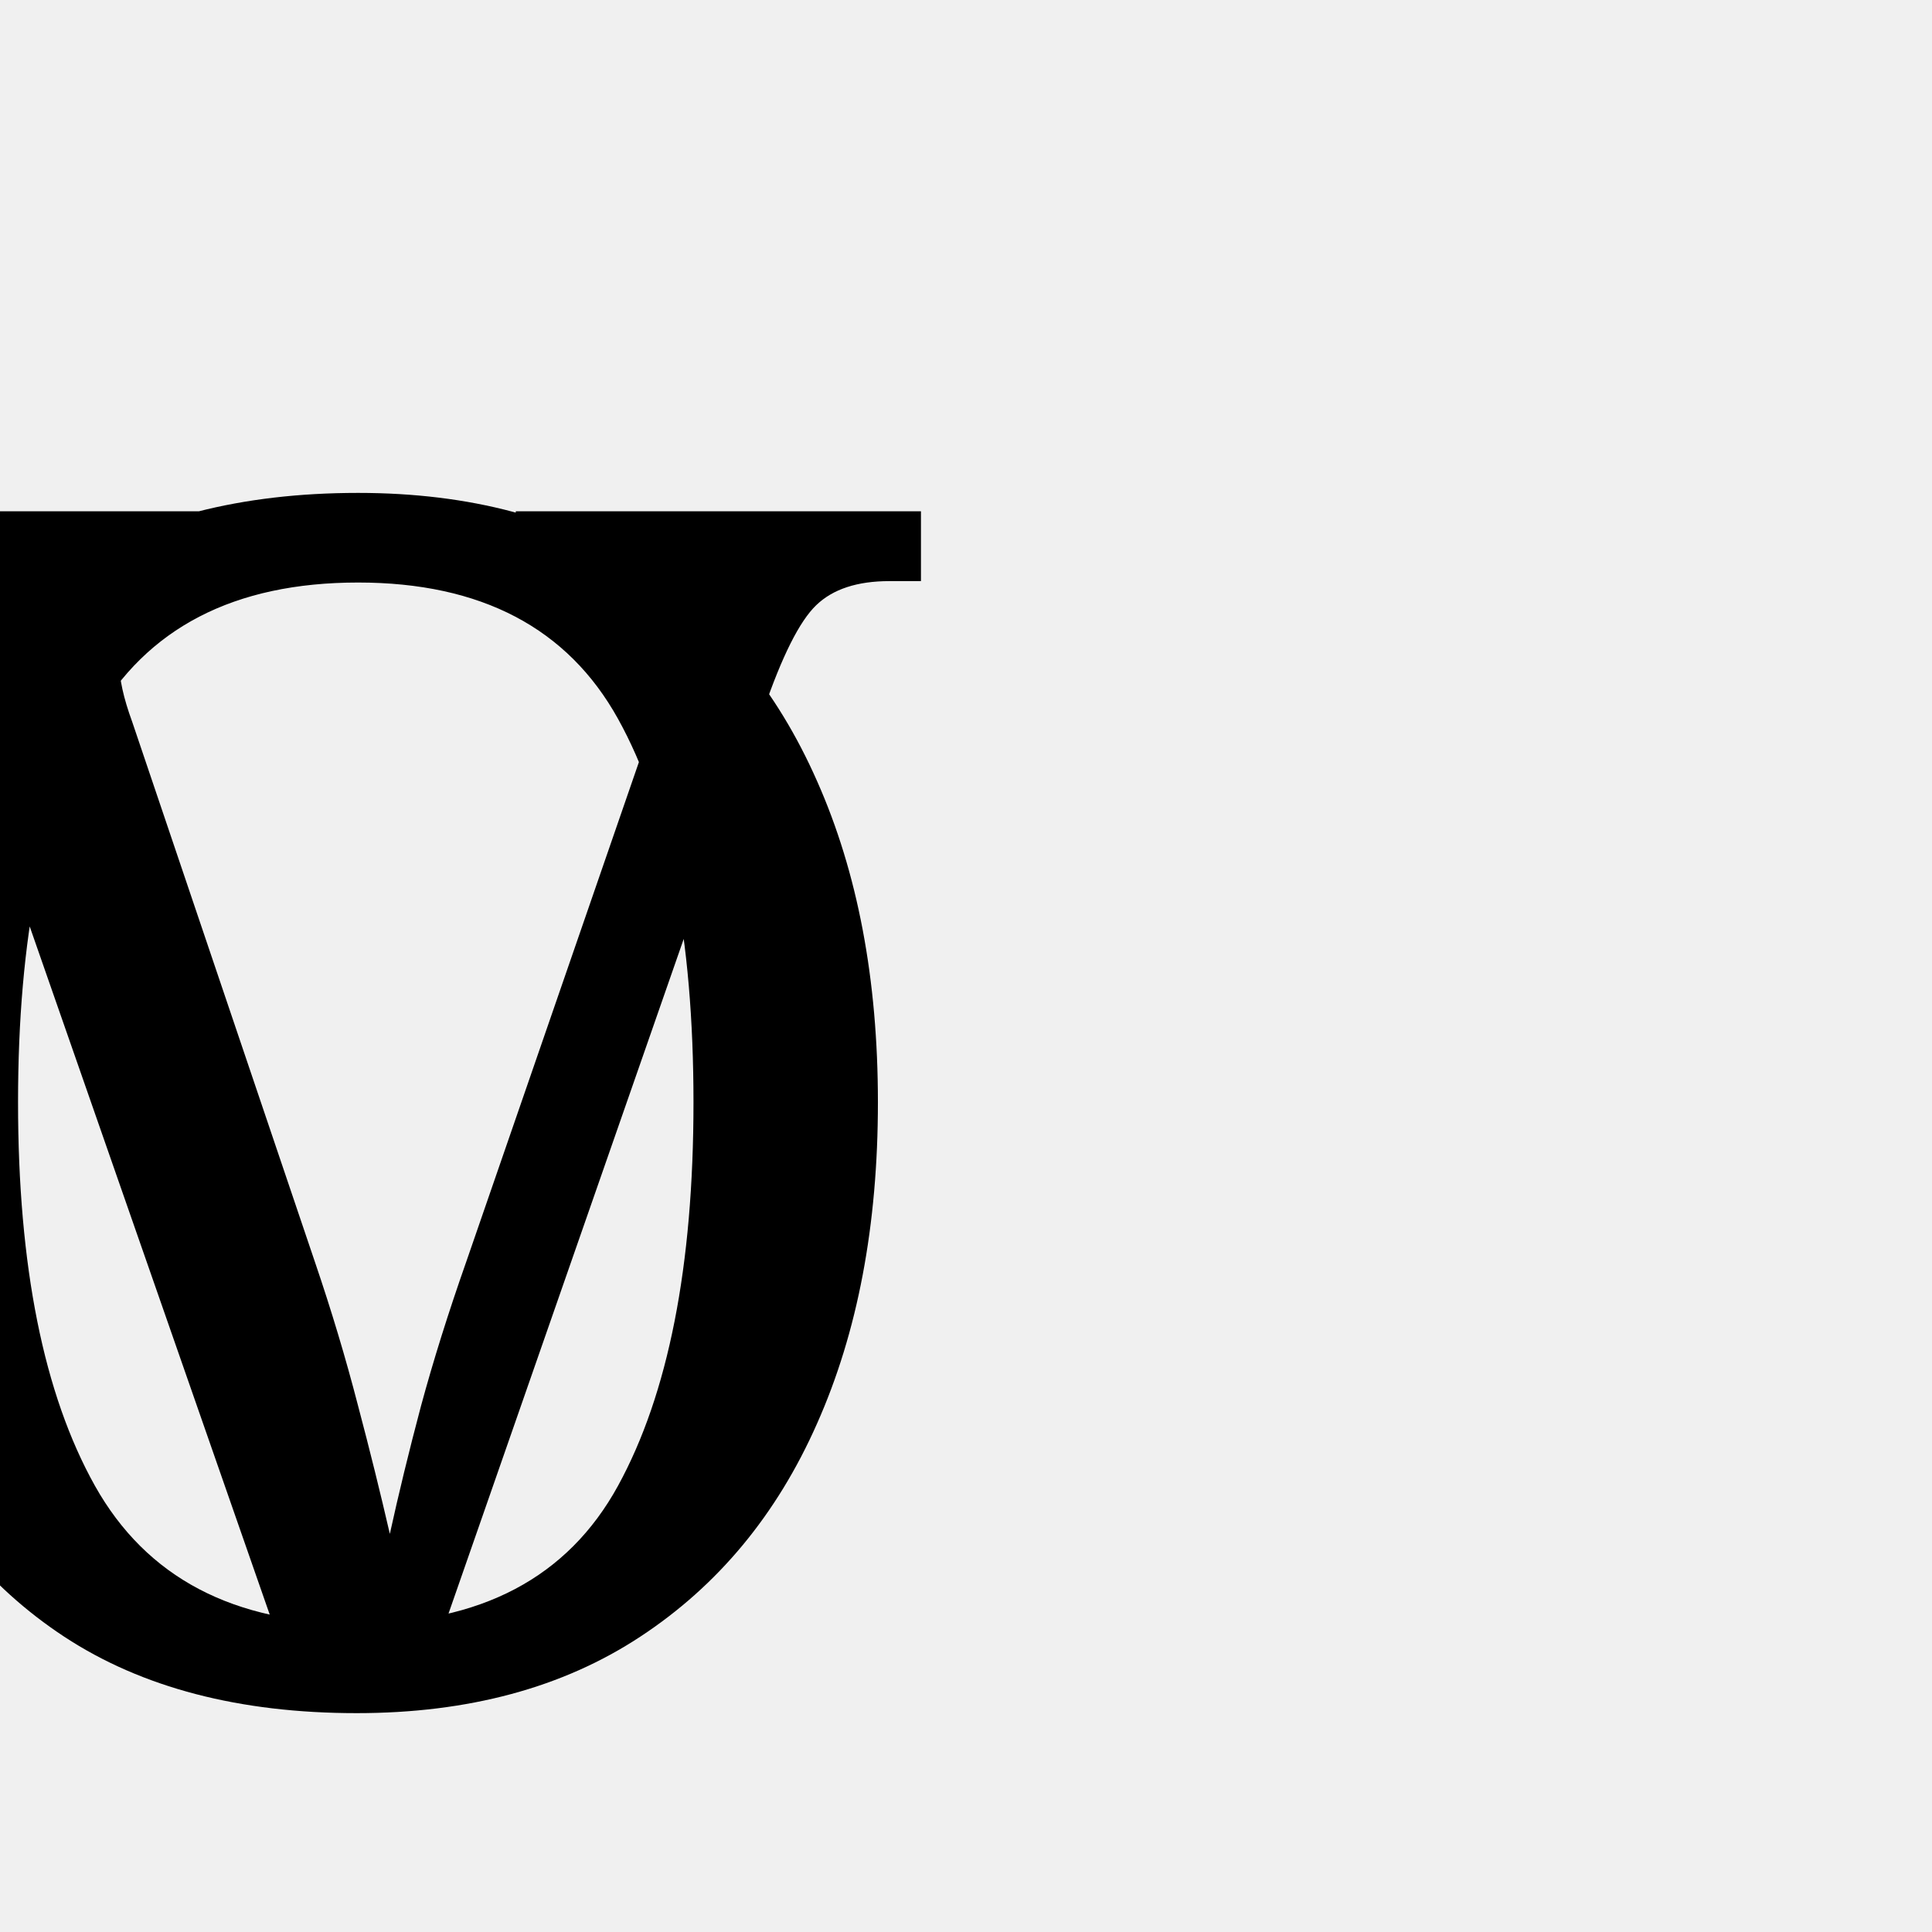
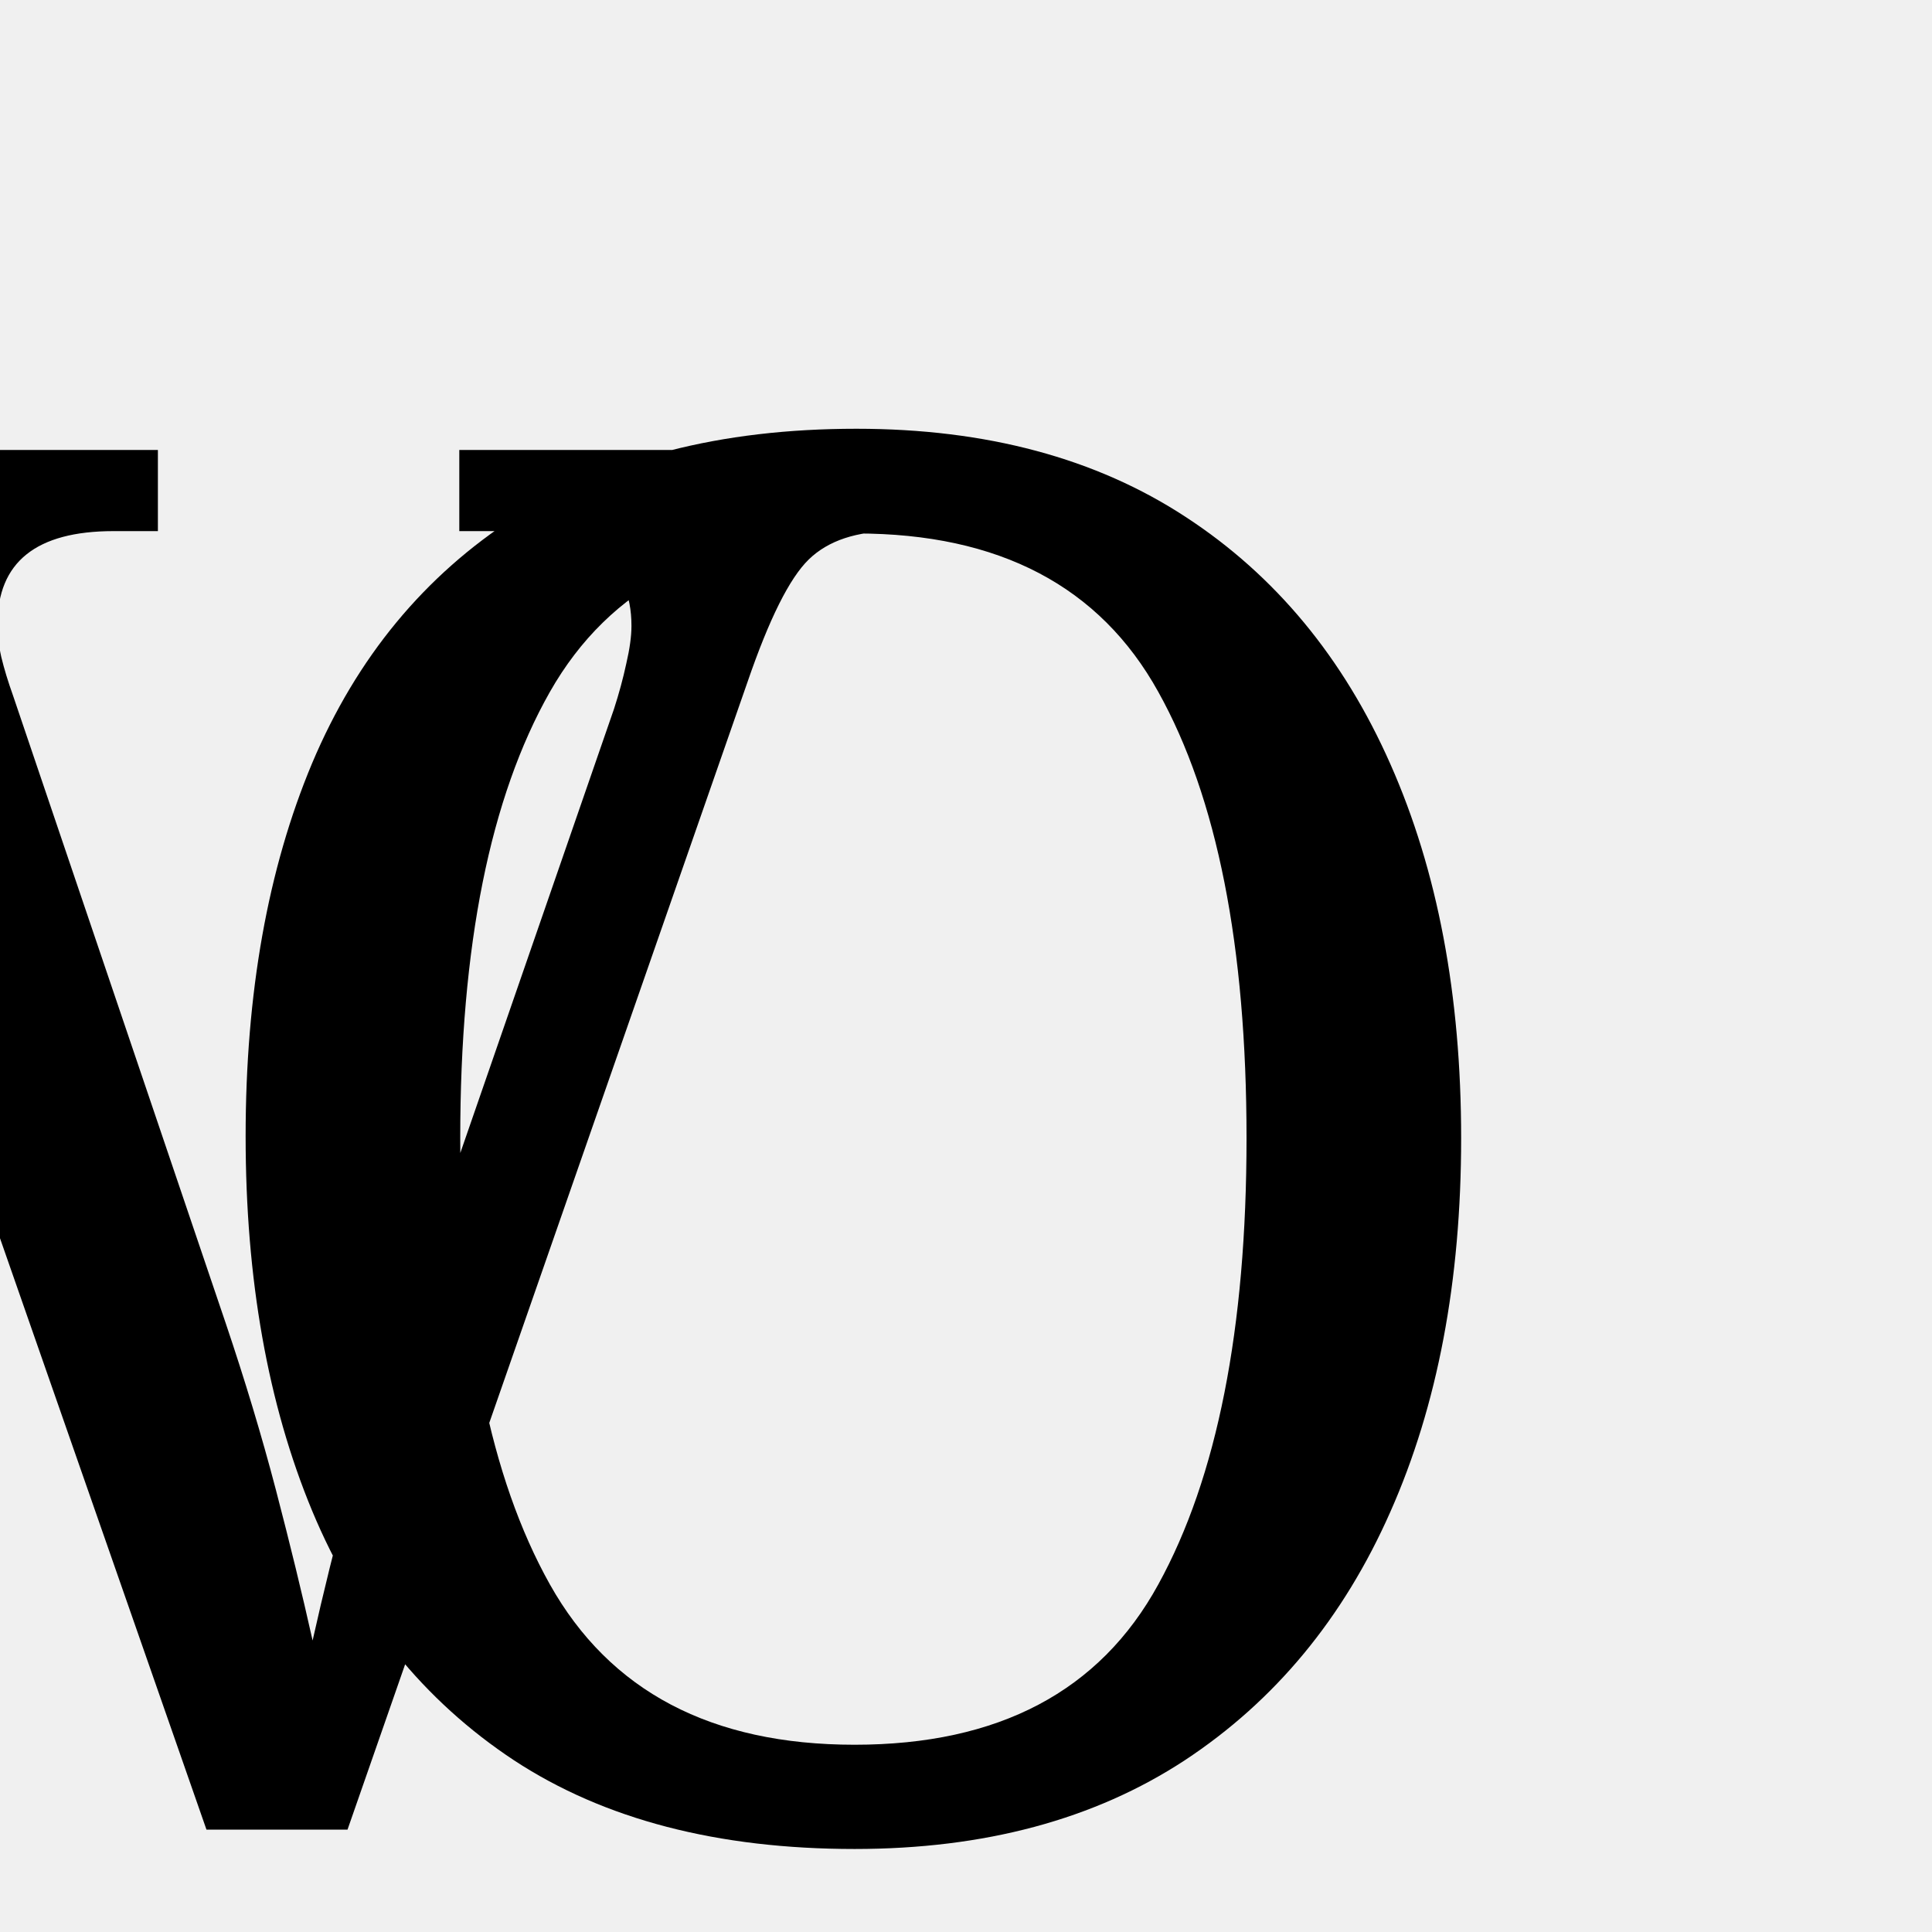
<svg xmlns="http://www.w3.org/2000/svg" viewBox="0 0 64 64">
  <style>
    text {
      font-family: "Cormorant Garamond", serif;
-       font-size: 55px;
-       letter-spacing: -38px;
+       font-size: 64px;
+       letter-spacing: -25px;
      dominant-baseline: middle;
      text-anchor: middle;
      fill: black;
    }

    @media (prefers-color-scheme: dark) {
      text {
        fill: white;
      }
    }
  </style>
-   <text x="20%" y="58%">VO</text>
+   <text x="31%" y="60%">VO</text>
</svg>
